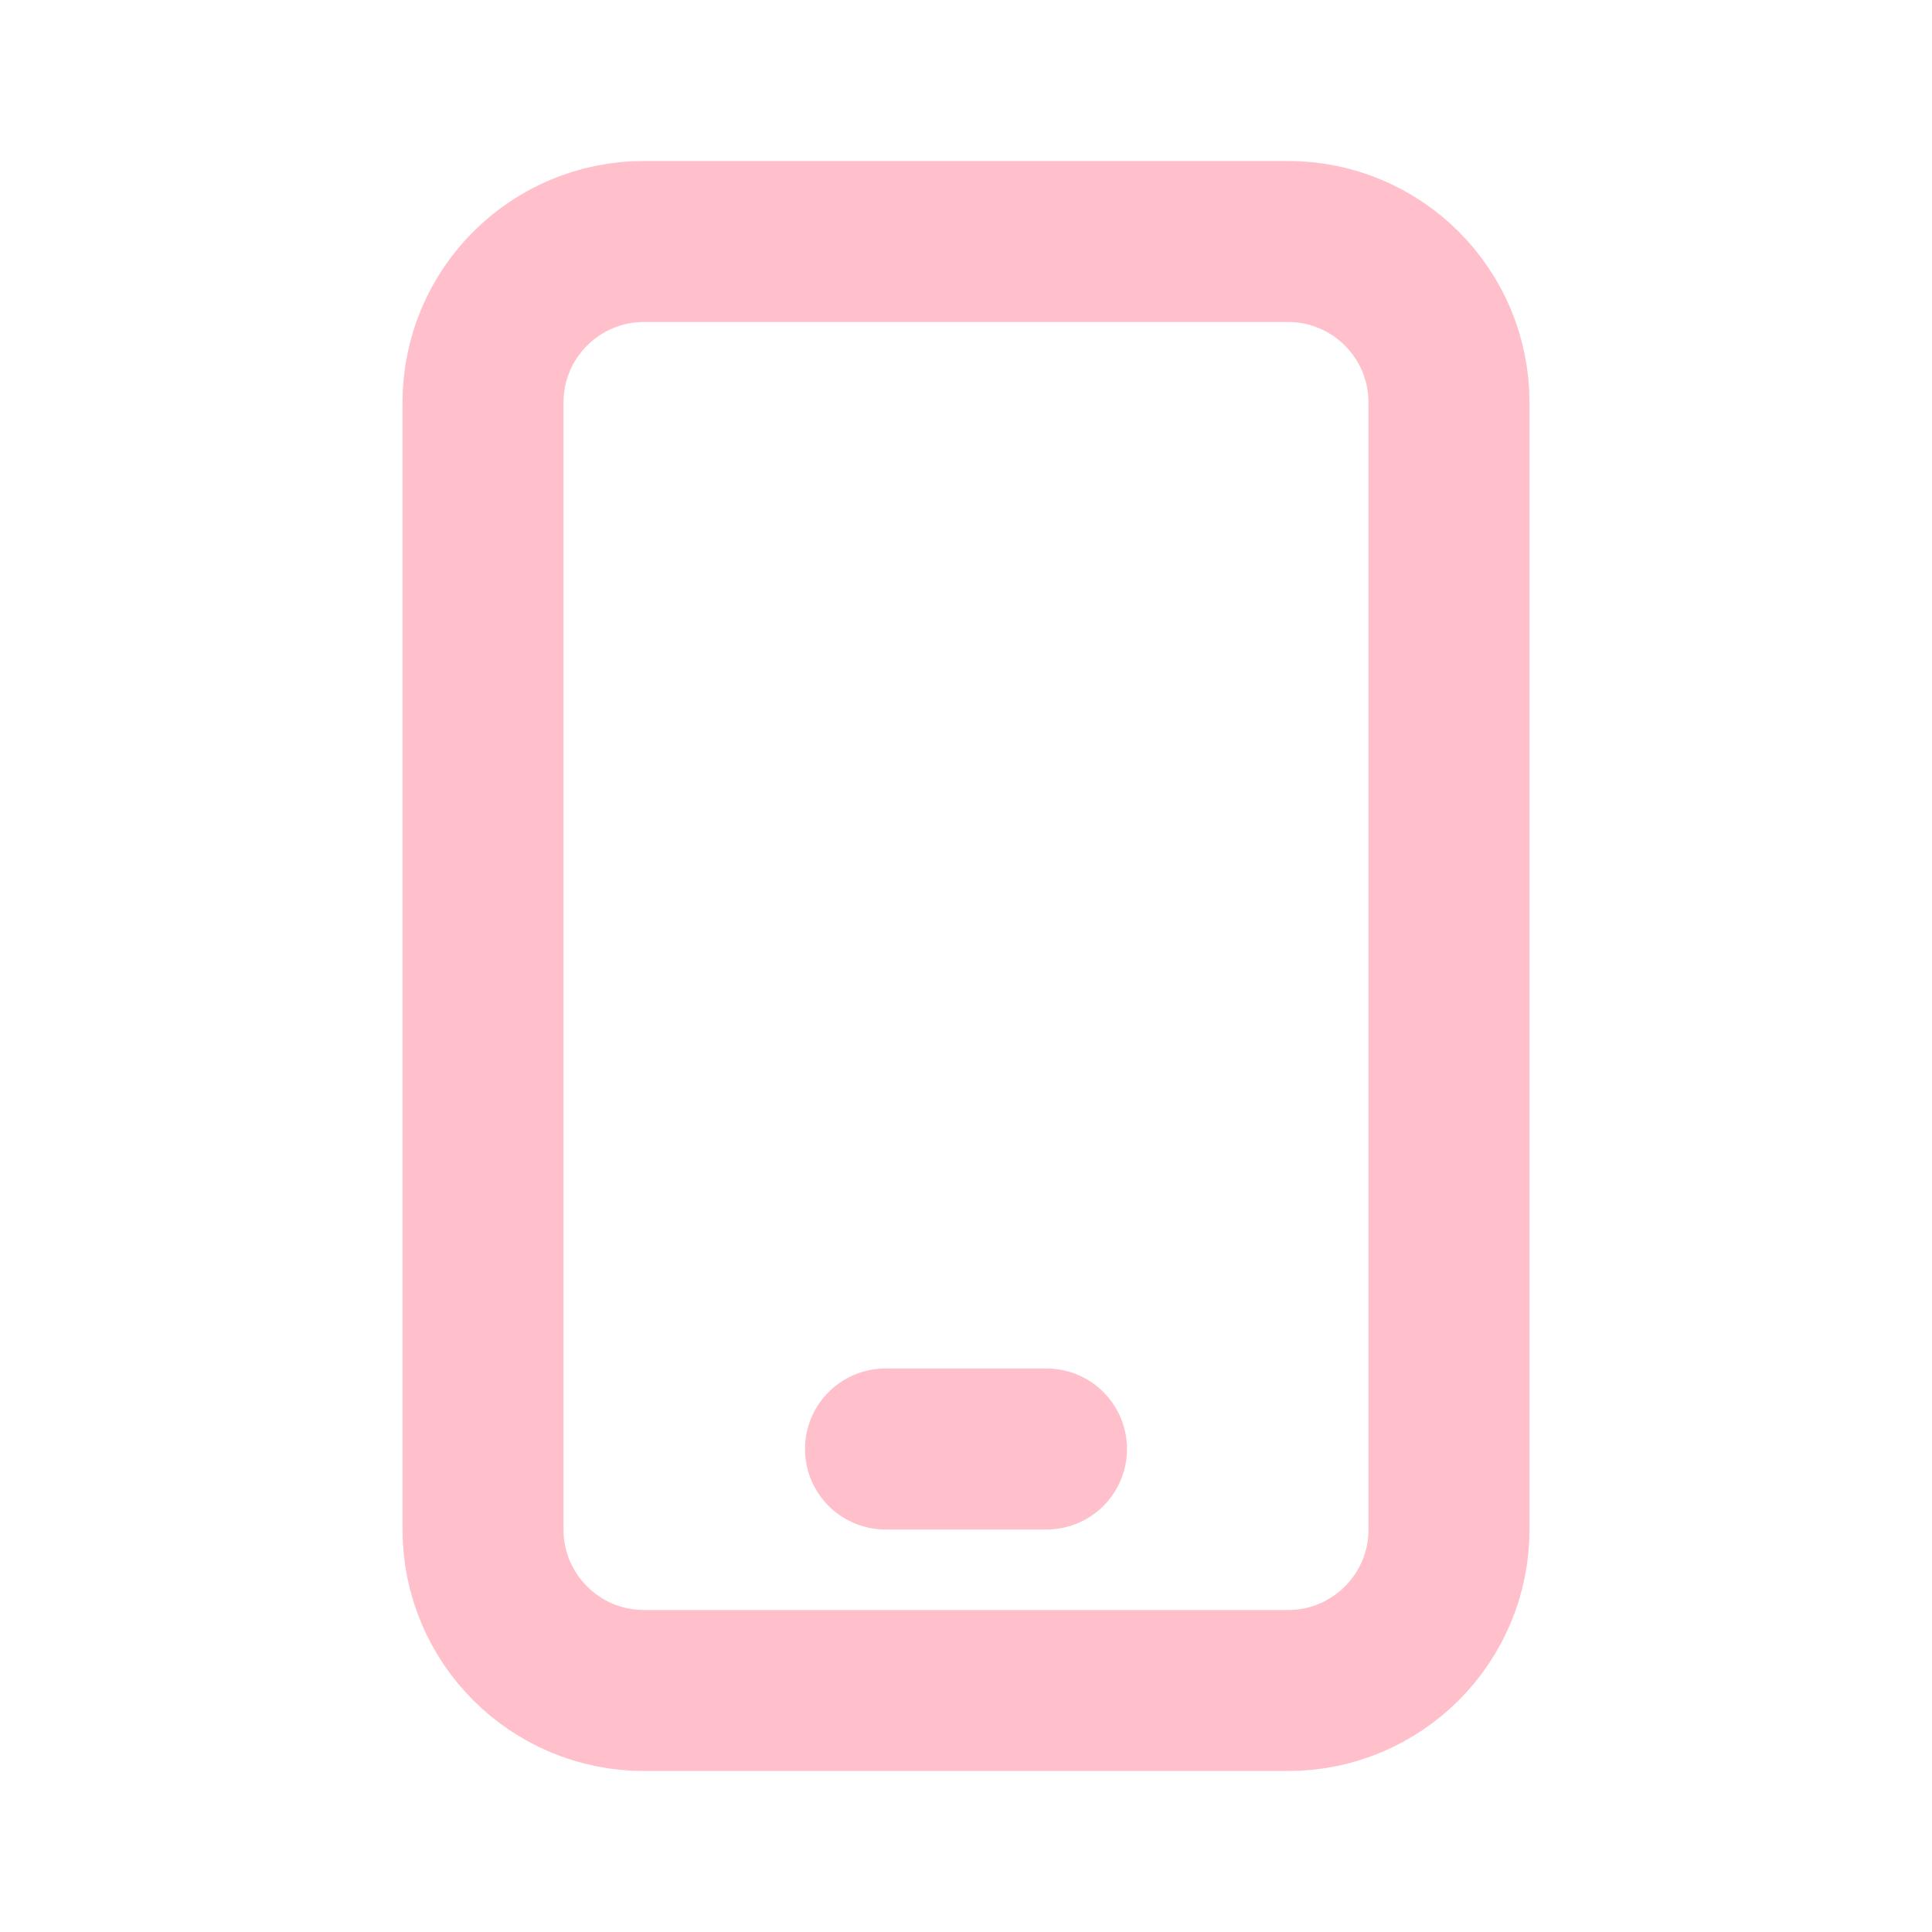
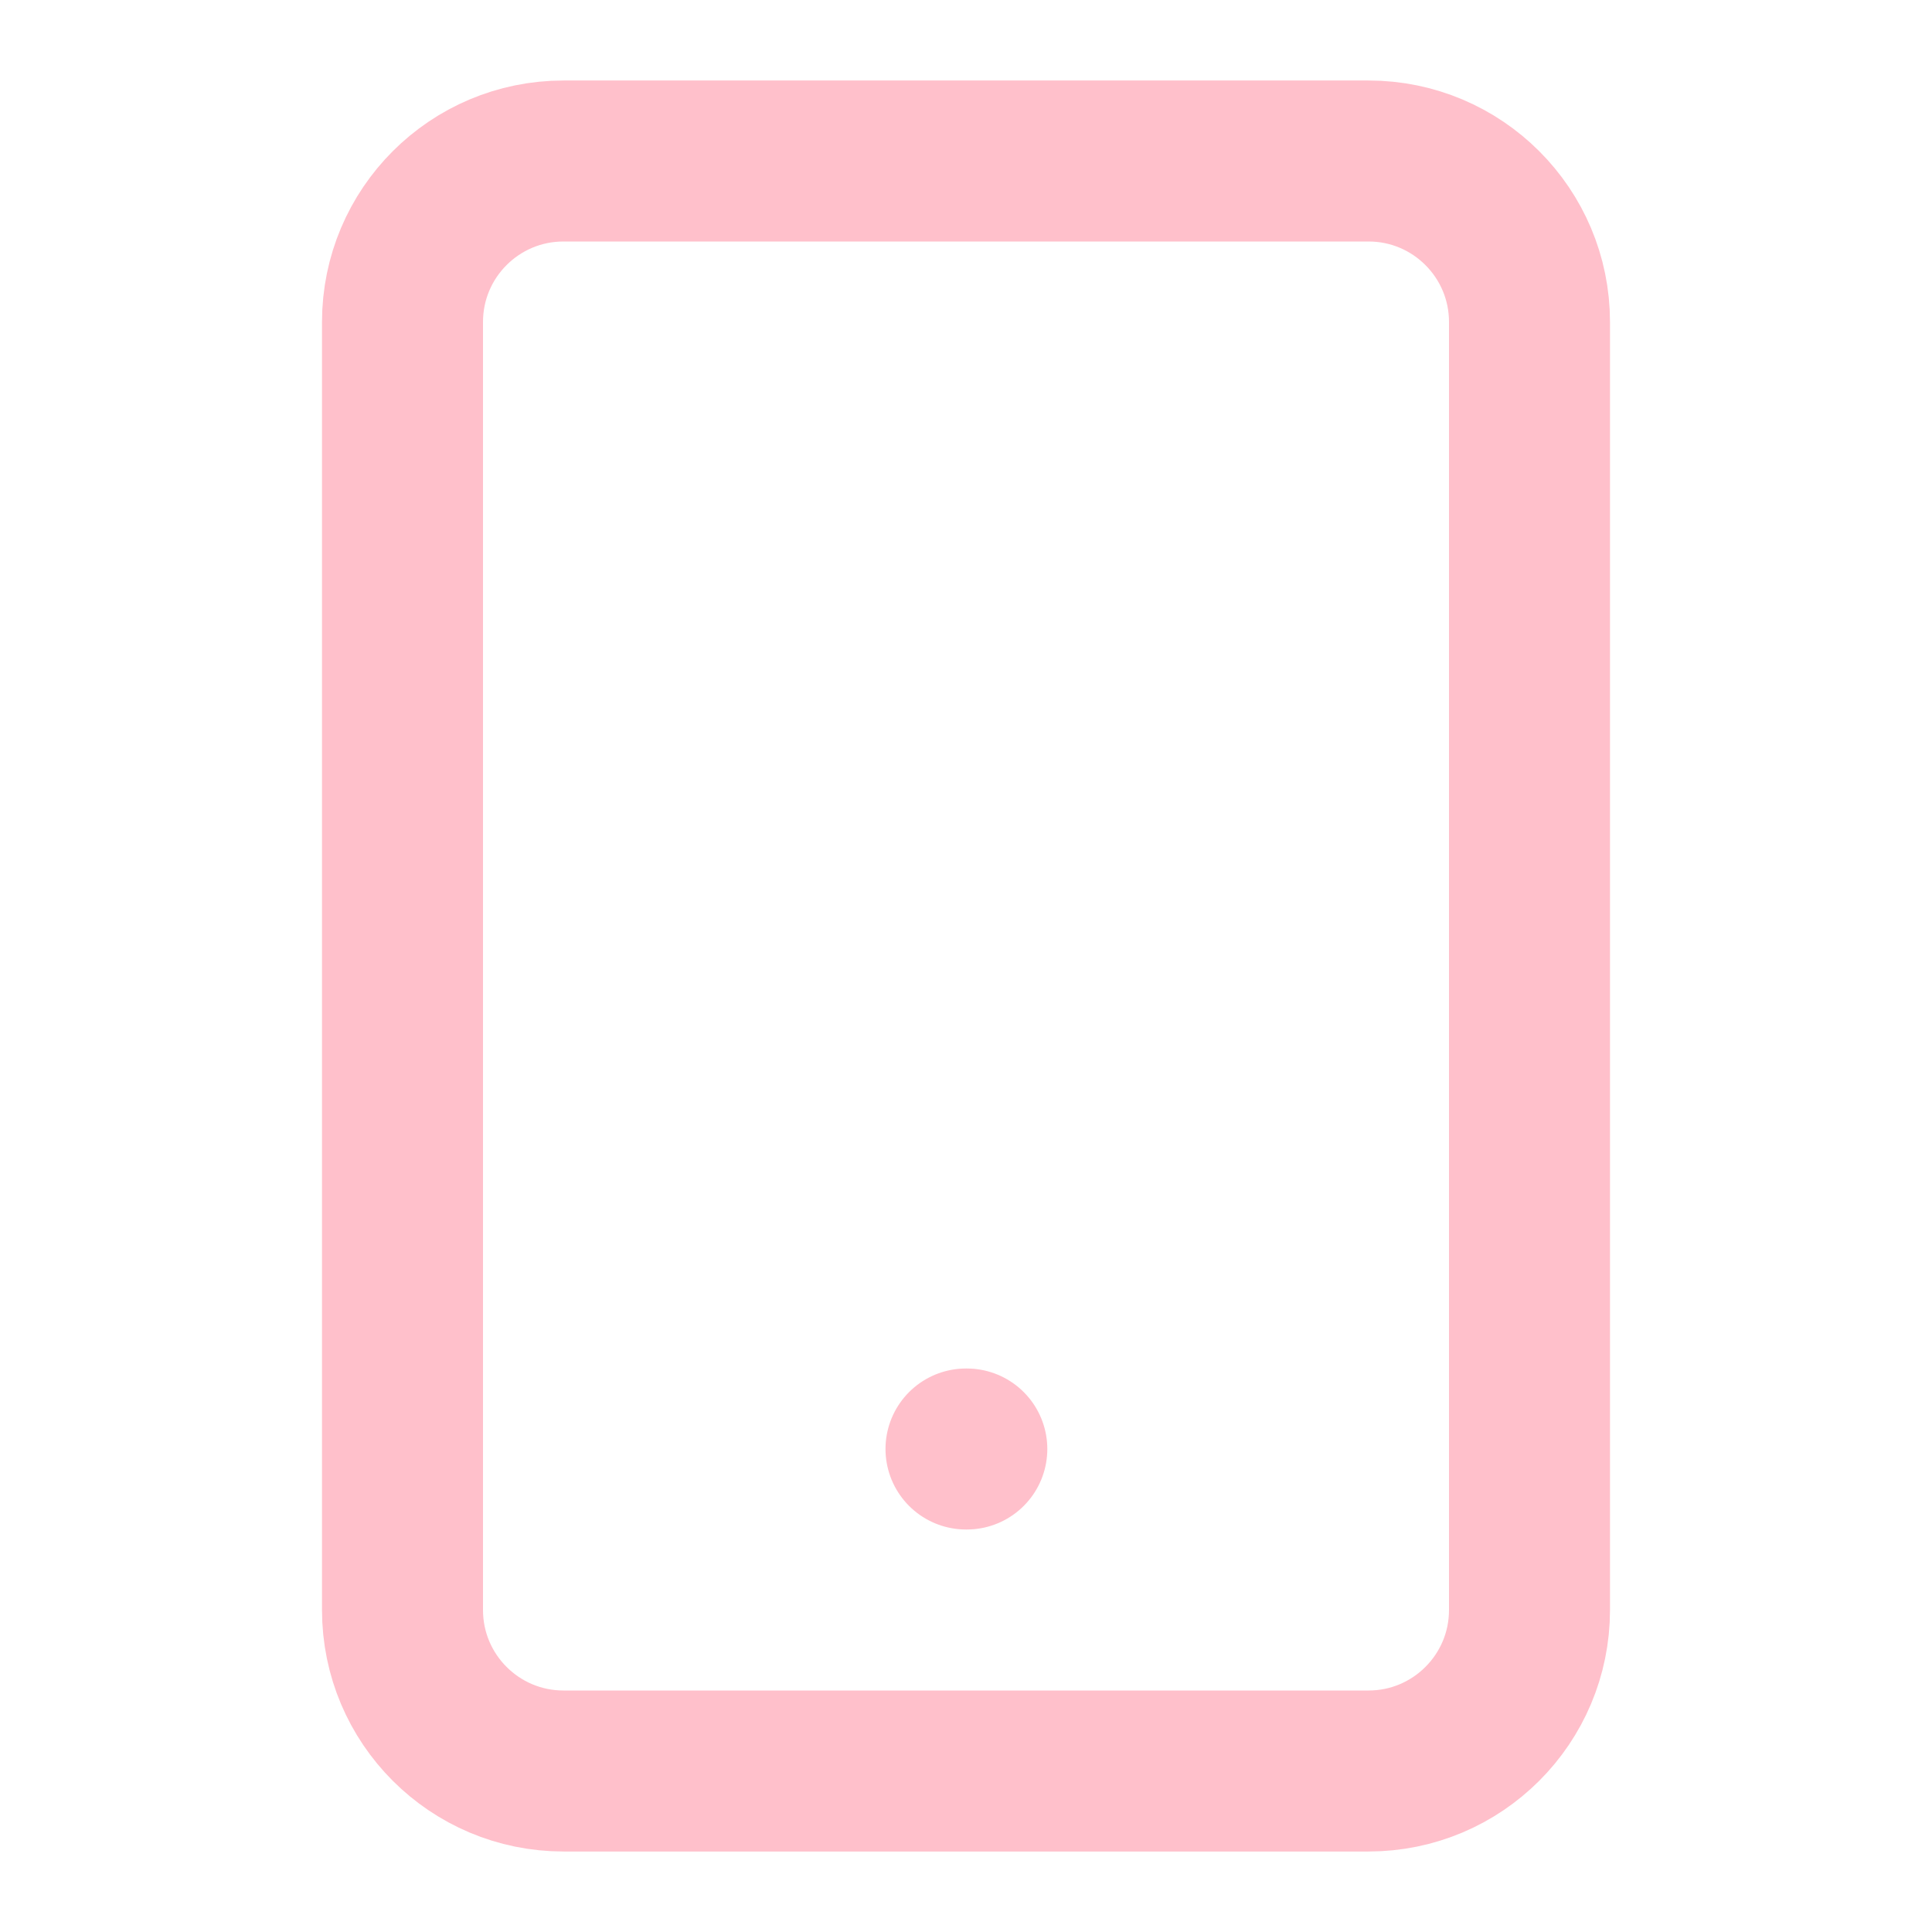
<svg xmlns="http://www.w3.org/2000/svg" width="24" height="24" viewBox="0 0 24 24" fill="none" stroke="pink" stroke-width="2" stroke-linecap="round" stroke-linejoin="round">
-   <rect x="6" y="3" width="12" height="18" rx="2" />
-   <path d="M11 18h2" />
+   <rect width="14" height="20" x="5" y="2" rx="2" ry="2" />
+   <path d="M12 18h.01" />
</svg>
